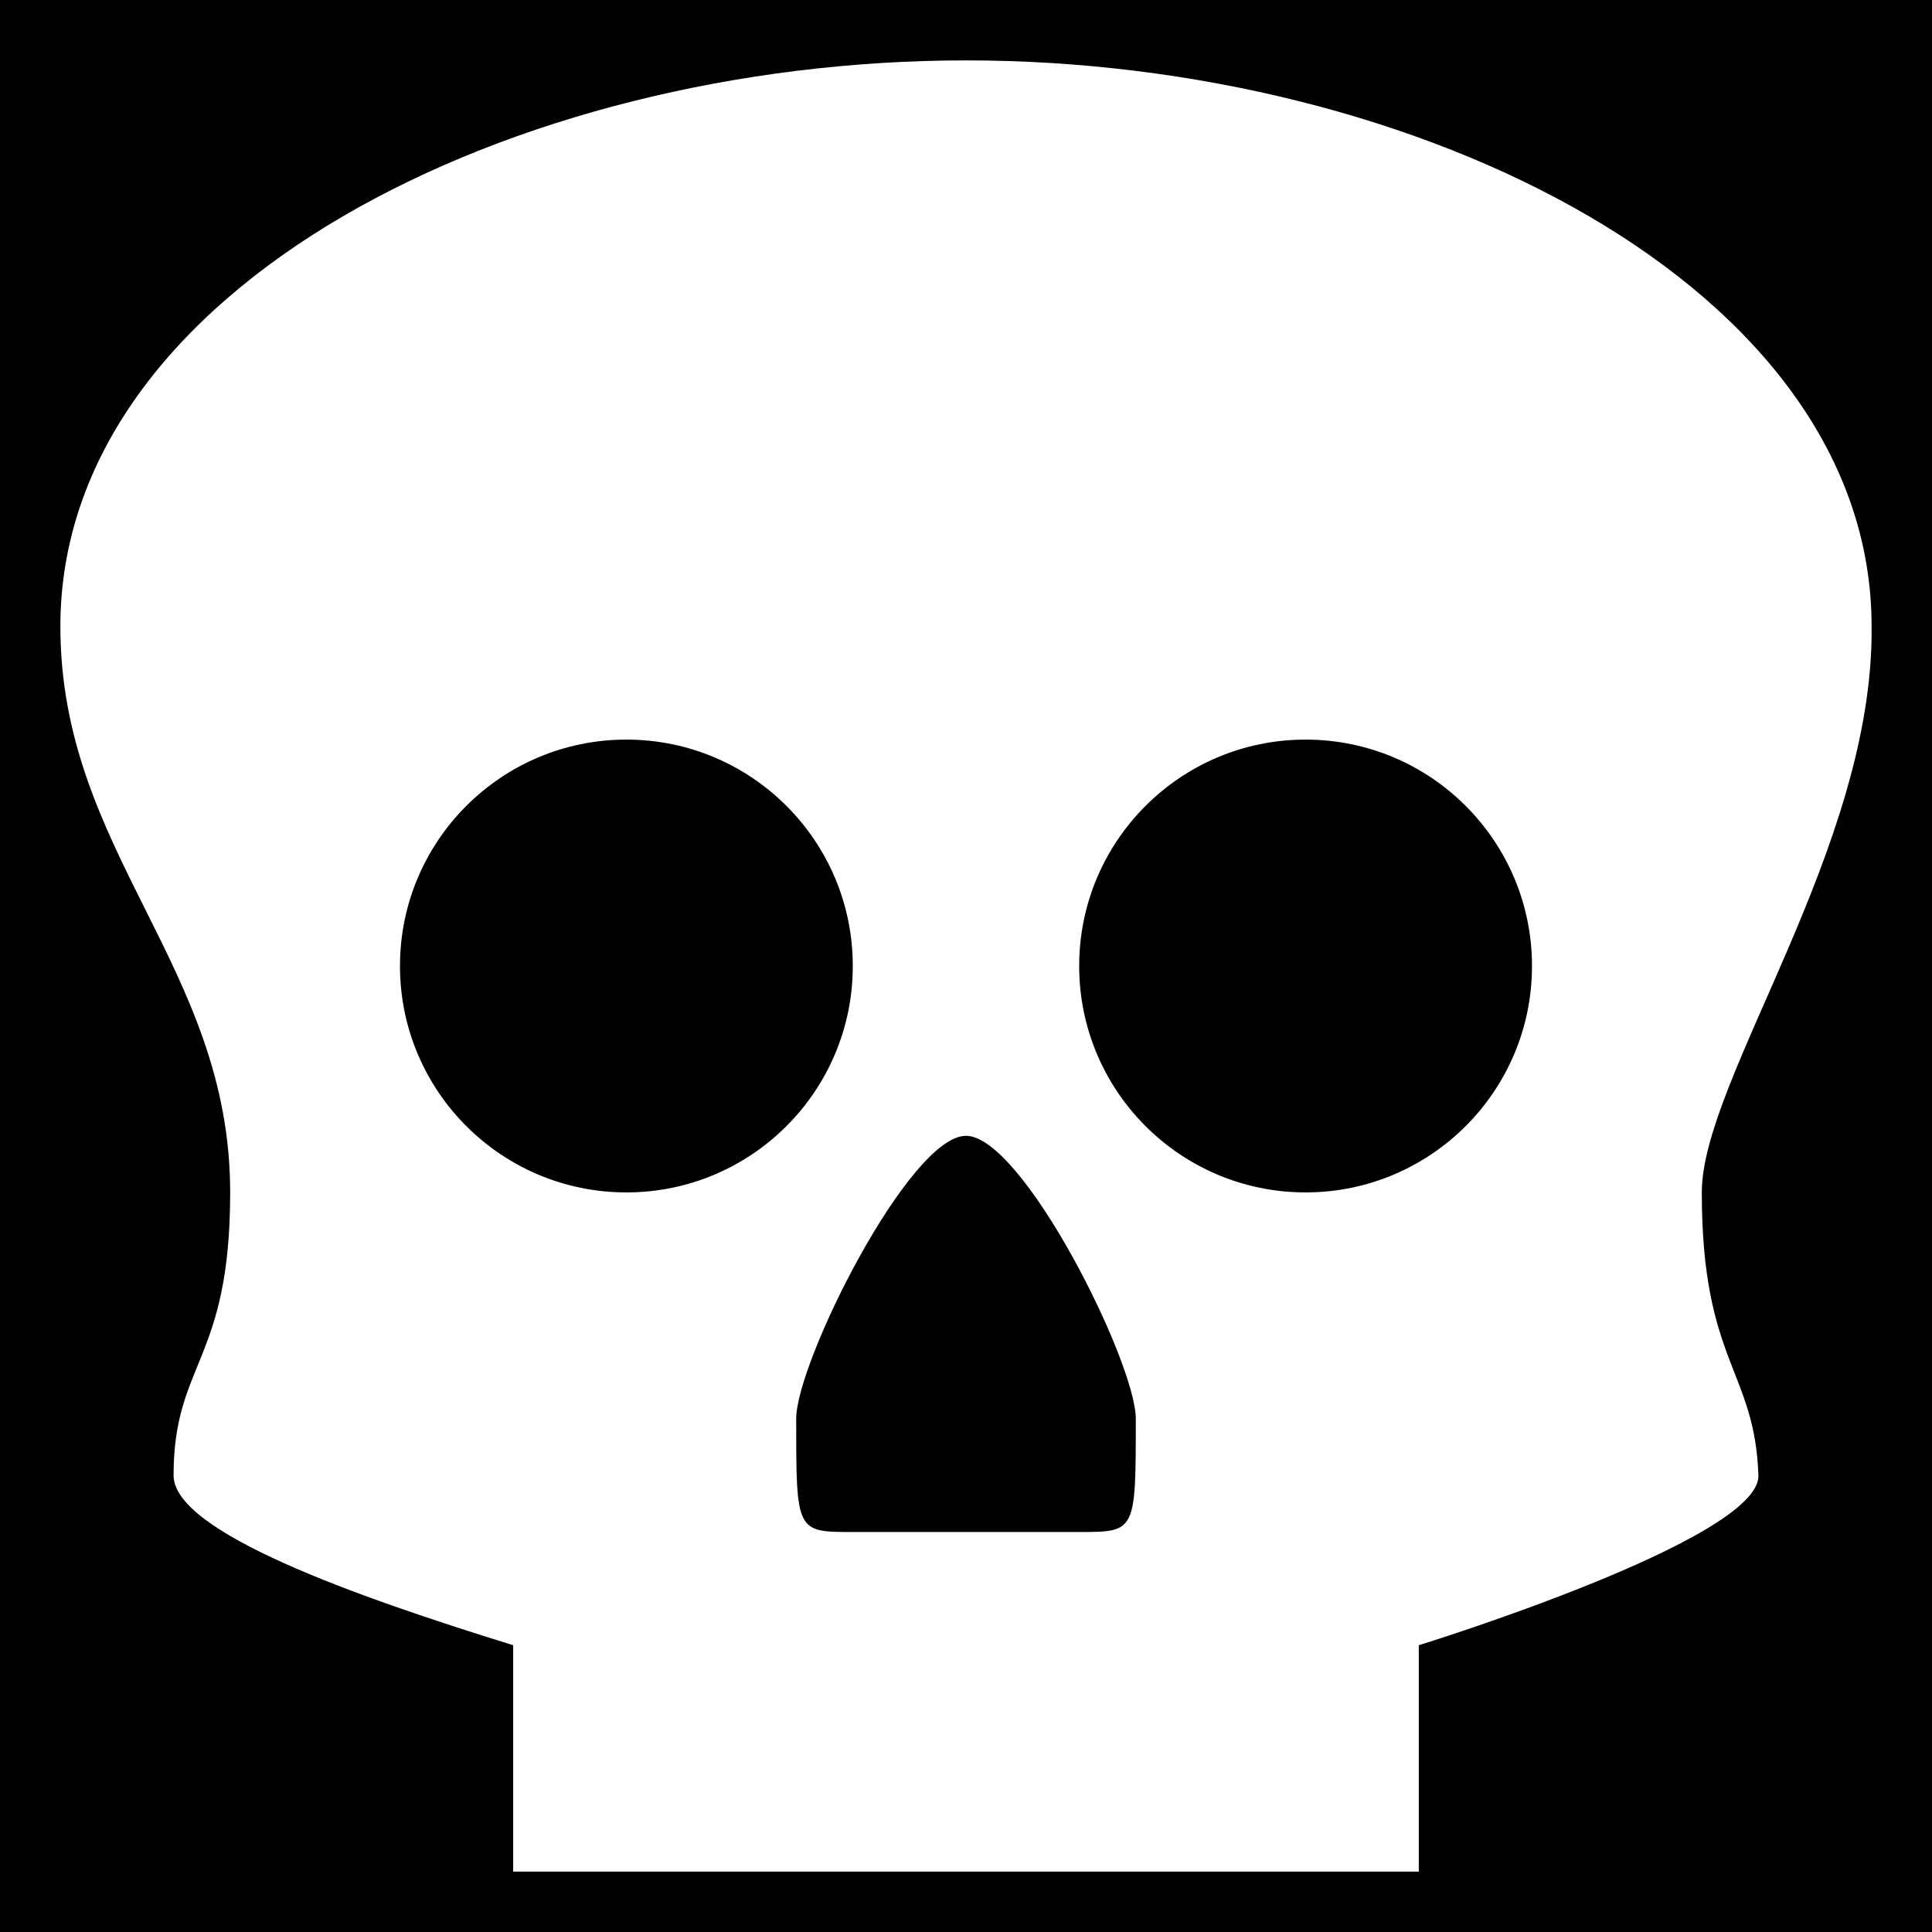
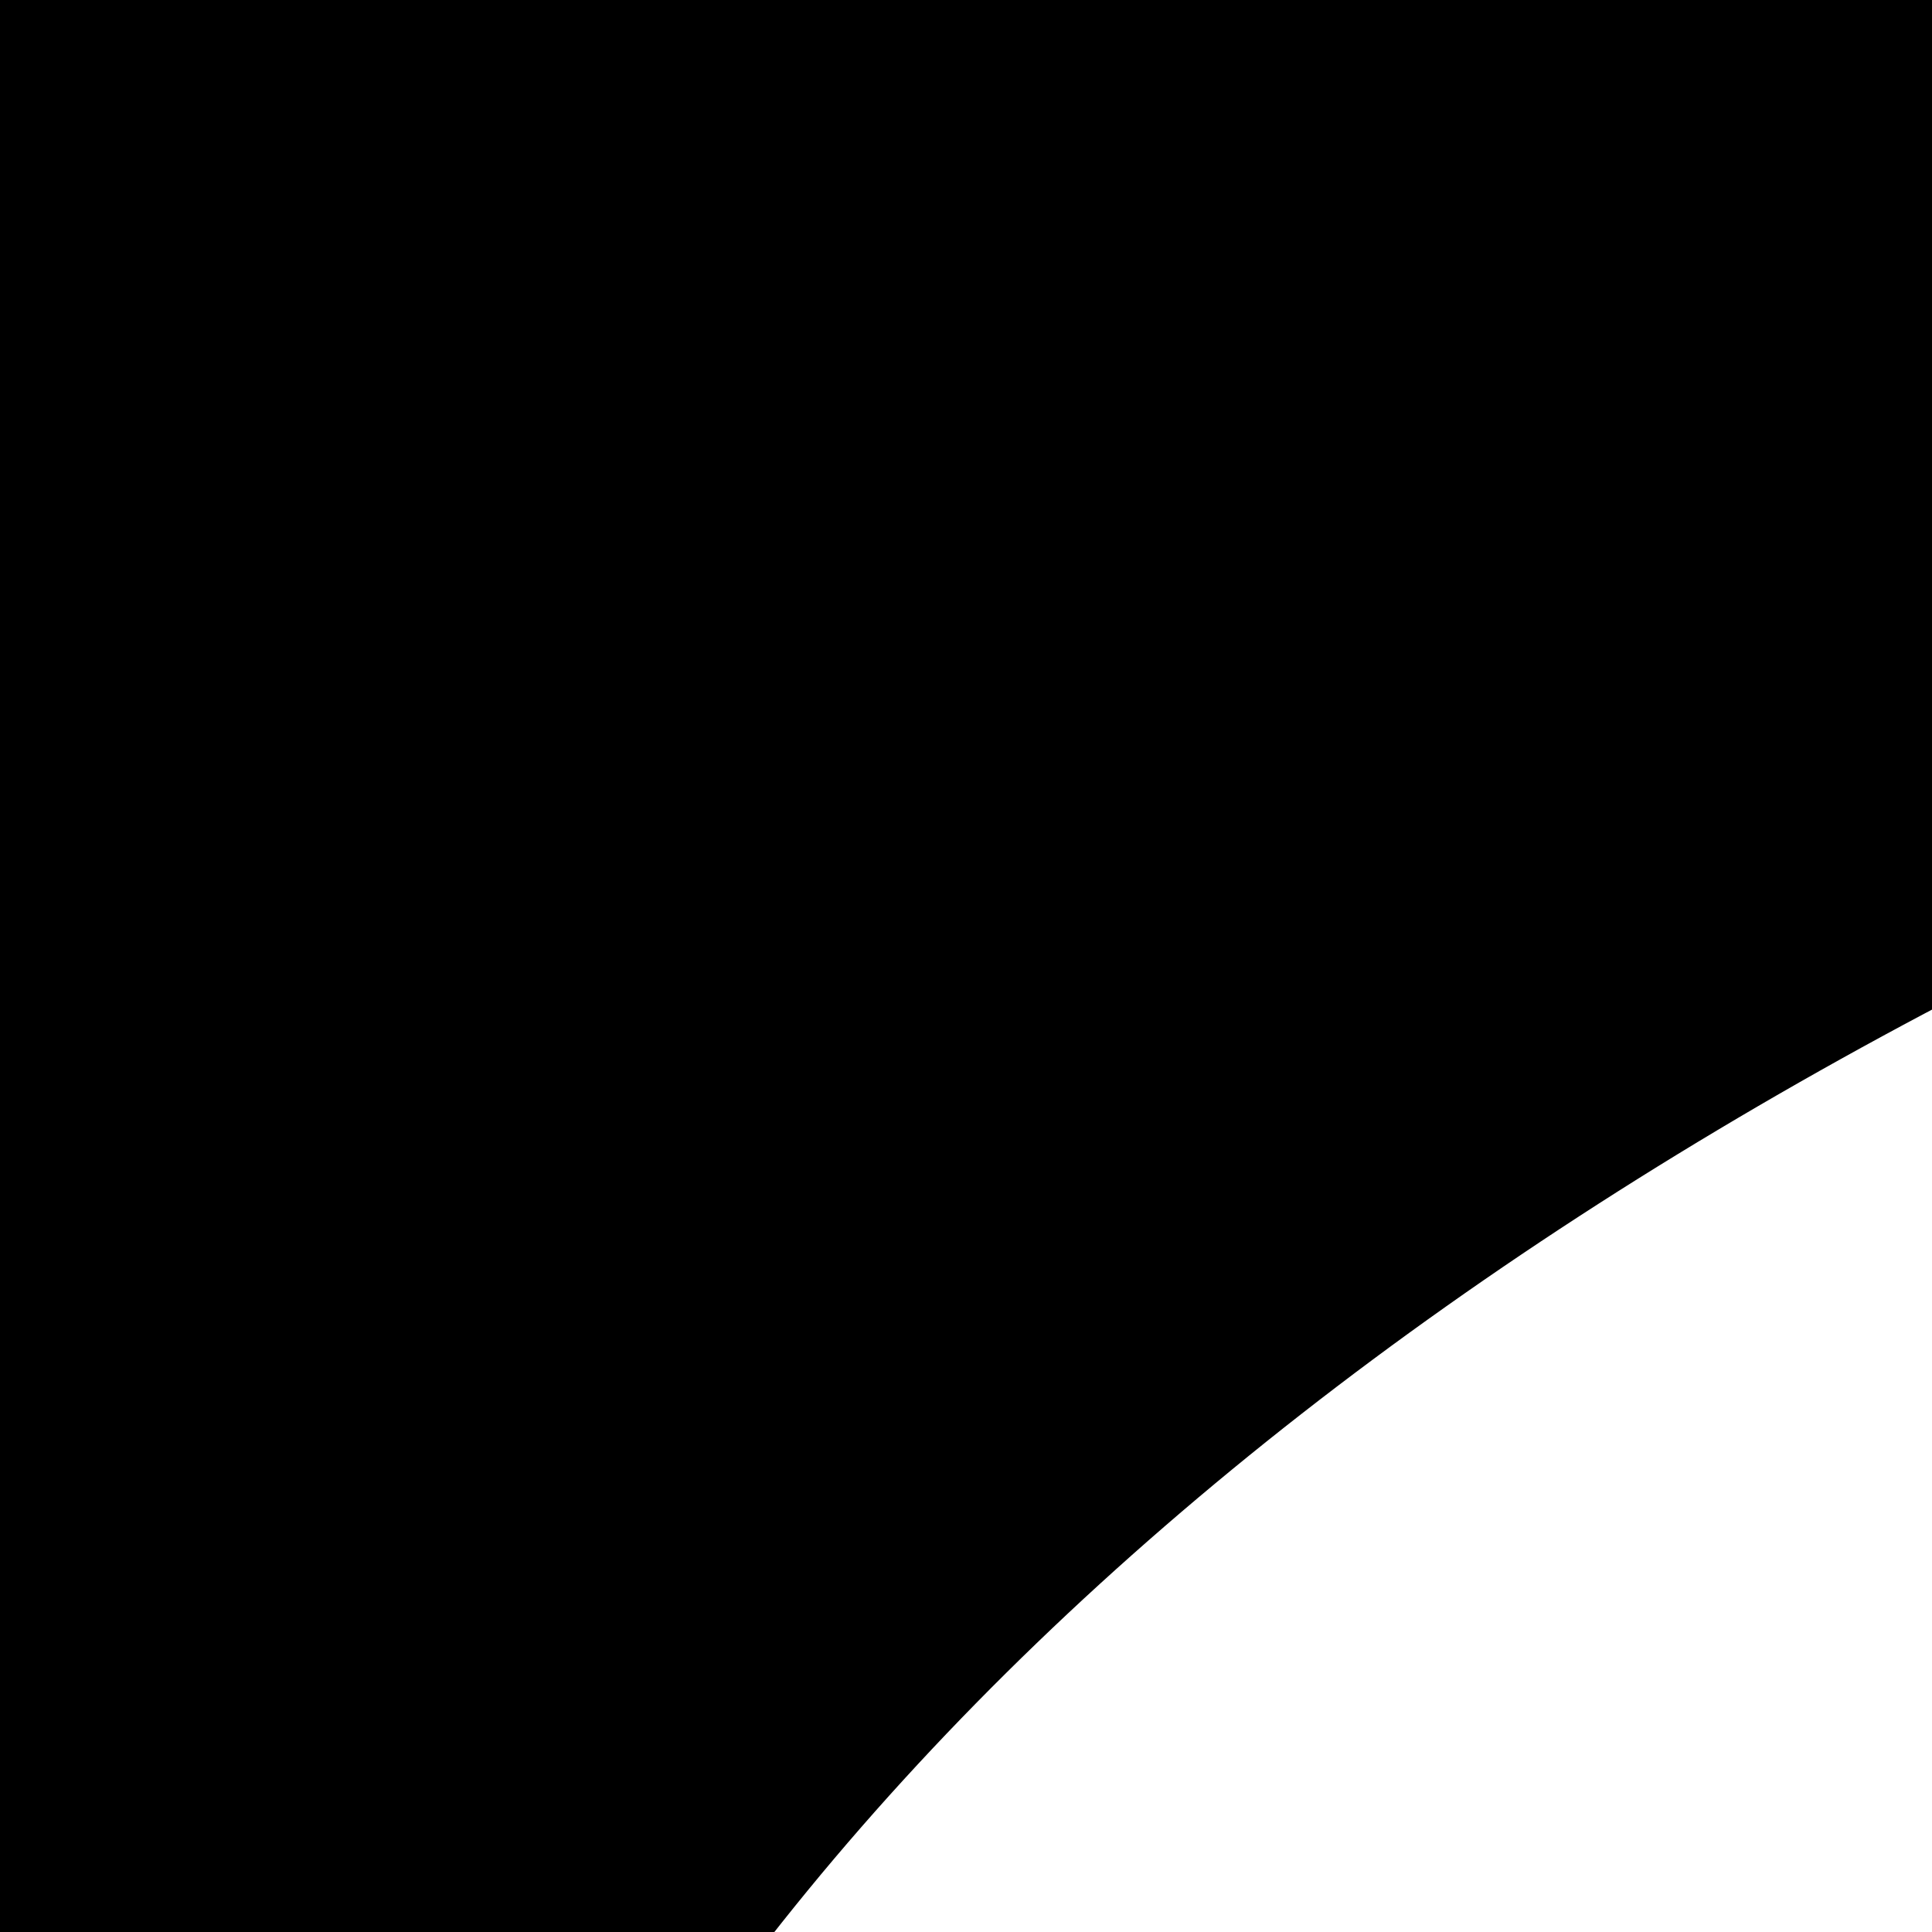
- <svg xmlns="http://www.w3.org/2000/svg" viewBox="0 0 512 512" style="height: 512px; width: 512px;">
-   <path d="M0 0h512v512H0z" fill="#000" fill-opacity="1" />
-   <g class="" transform="translate(0,0)" style="">
-     <path d="M255.997 16.004c-120 0-239.997 60-239.997 149.998C16 226.002 61 256 61 316c0 45-15 45-15 75 0 14.998 48.01 32.002 89.998 44.998v60h239.997v-60s90.567-27.957 90-45c-.933-27.947-15-30-15-74.998 0-30 45.642-91.42 44.998-149.998 0-90-119.998-149.998-239.996-149.998zm-90 179.997c33.137 0 60 26.864 60 60 0 33.136-26.863 60-60 60C132.863 316 106 289.136 106 256c0-33.136 26.862-60 59.998-60zm179.998 0c33.136 0 60 26.864 60 60 0 33.136-26.864 60-60 60-33.136 0-60-26.864-60-60 0-33.136 26.864-60 60-60zm-89.998 105c15 0 45 60 45 75 0 29.998 0 29.998-15 29.998h-60c-15 0-15 0-15-30 0-15 30-74.998 45-74.998z" fill="#fff" fill-opacity="1" />
-   </g>
+ <svg xmlns="http://www.w3.org/2000/svg" width="512" height="512" viewBox="0 0 100 100">
+   <path d="M0 0h512v512H0Z" />
+   <path fill="#fff" d="M255.997 16.004c-120 0-239.997 60-239.997 149.998C16 226.002 61 256 61 316c0 45-15 45-15 75 0 14.998 48.01 32.002 89.998 44.998v60h239.997v-60s90.567-27.957 90-45c-.933-27.947-15-30-15-74.998 0-30 45.642-91.42 44.998-149.998 0-90-119.998-149.998-239.996-149.998m-90 179.997c33.137 0 60 26.864 60 60s-26.863 60-60 60C132.863 316 106 289.136 106 256s26.862-60 59.998-60zm179.998 0c33.136 0 60 26.864 60 60s-26.864 60-60 60-60-26.864-60-60 26.864-60 60-60m-89.998 105c15 0 45 60 45 75 0 29.998 0 29.998-15 29.998h-60c-15 0-15 0-15-30 0-15 30-74.998 45-74.998" />
</svg>
